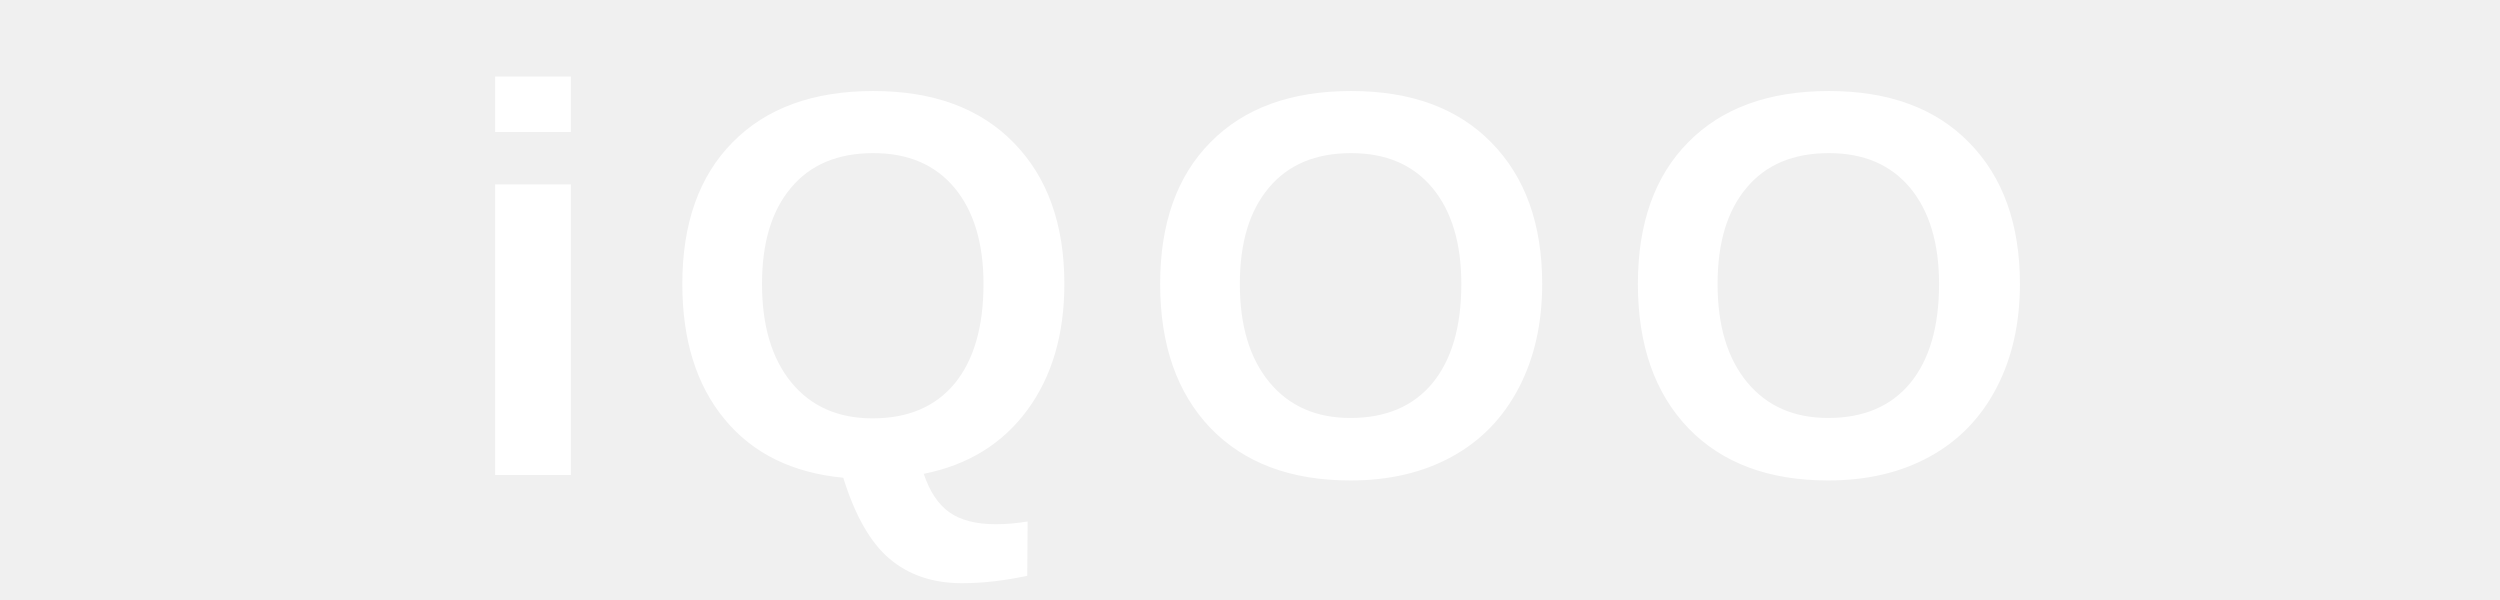
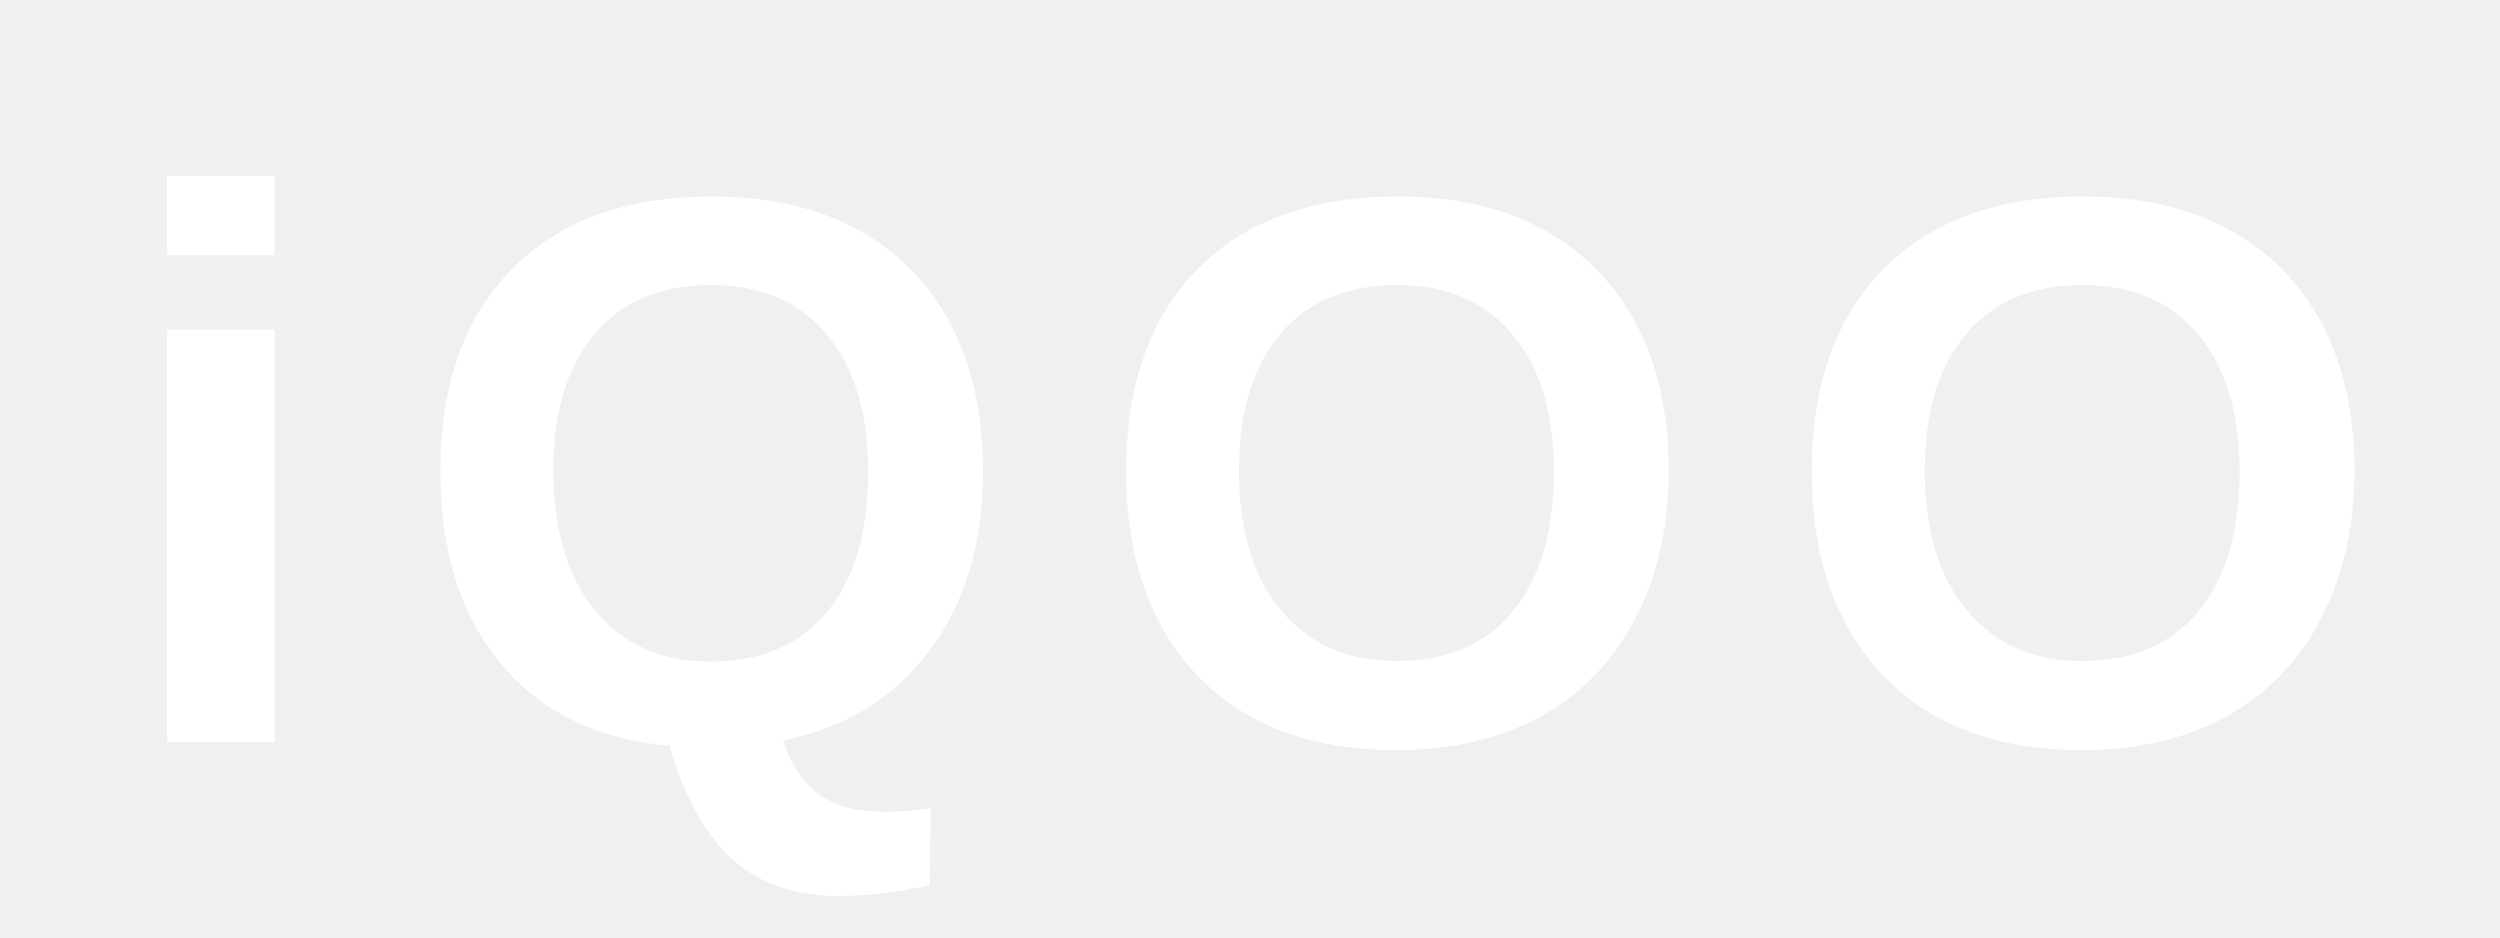
- <svg xmlns="http://www.w3.org/2000/svg" viewBox="0 0 100 24" width="100" height="24">
-   <rect width="100" height="24" fill="none" />
-   <text x="50" y="19" text-anchor="middle" font-family="Arial, Helvetica, sans-serif" font-weight="700" font-size="22" fill="#fff" letter-spacing="2">iQOO</text>
+ <svg xmlns="http://www.w3.org/2000/svg" viewBox="0 0 64 24">
+   <rect width="64" height="24" fill="none" />
+   <text x="32" y="19" text-anchor="middle" font-family="Arial, Helvetica, sans-serif" font-weight="700" font-size="20" fill="#fff" letter-spacing="2">iQOO</text>
</svg>
